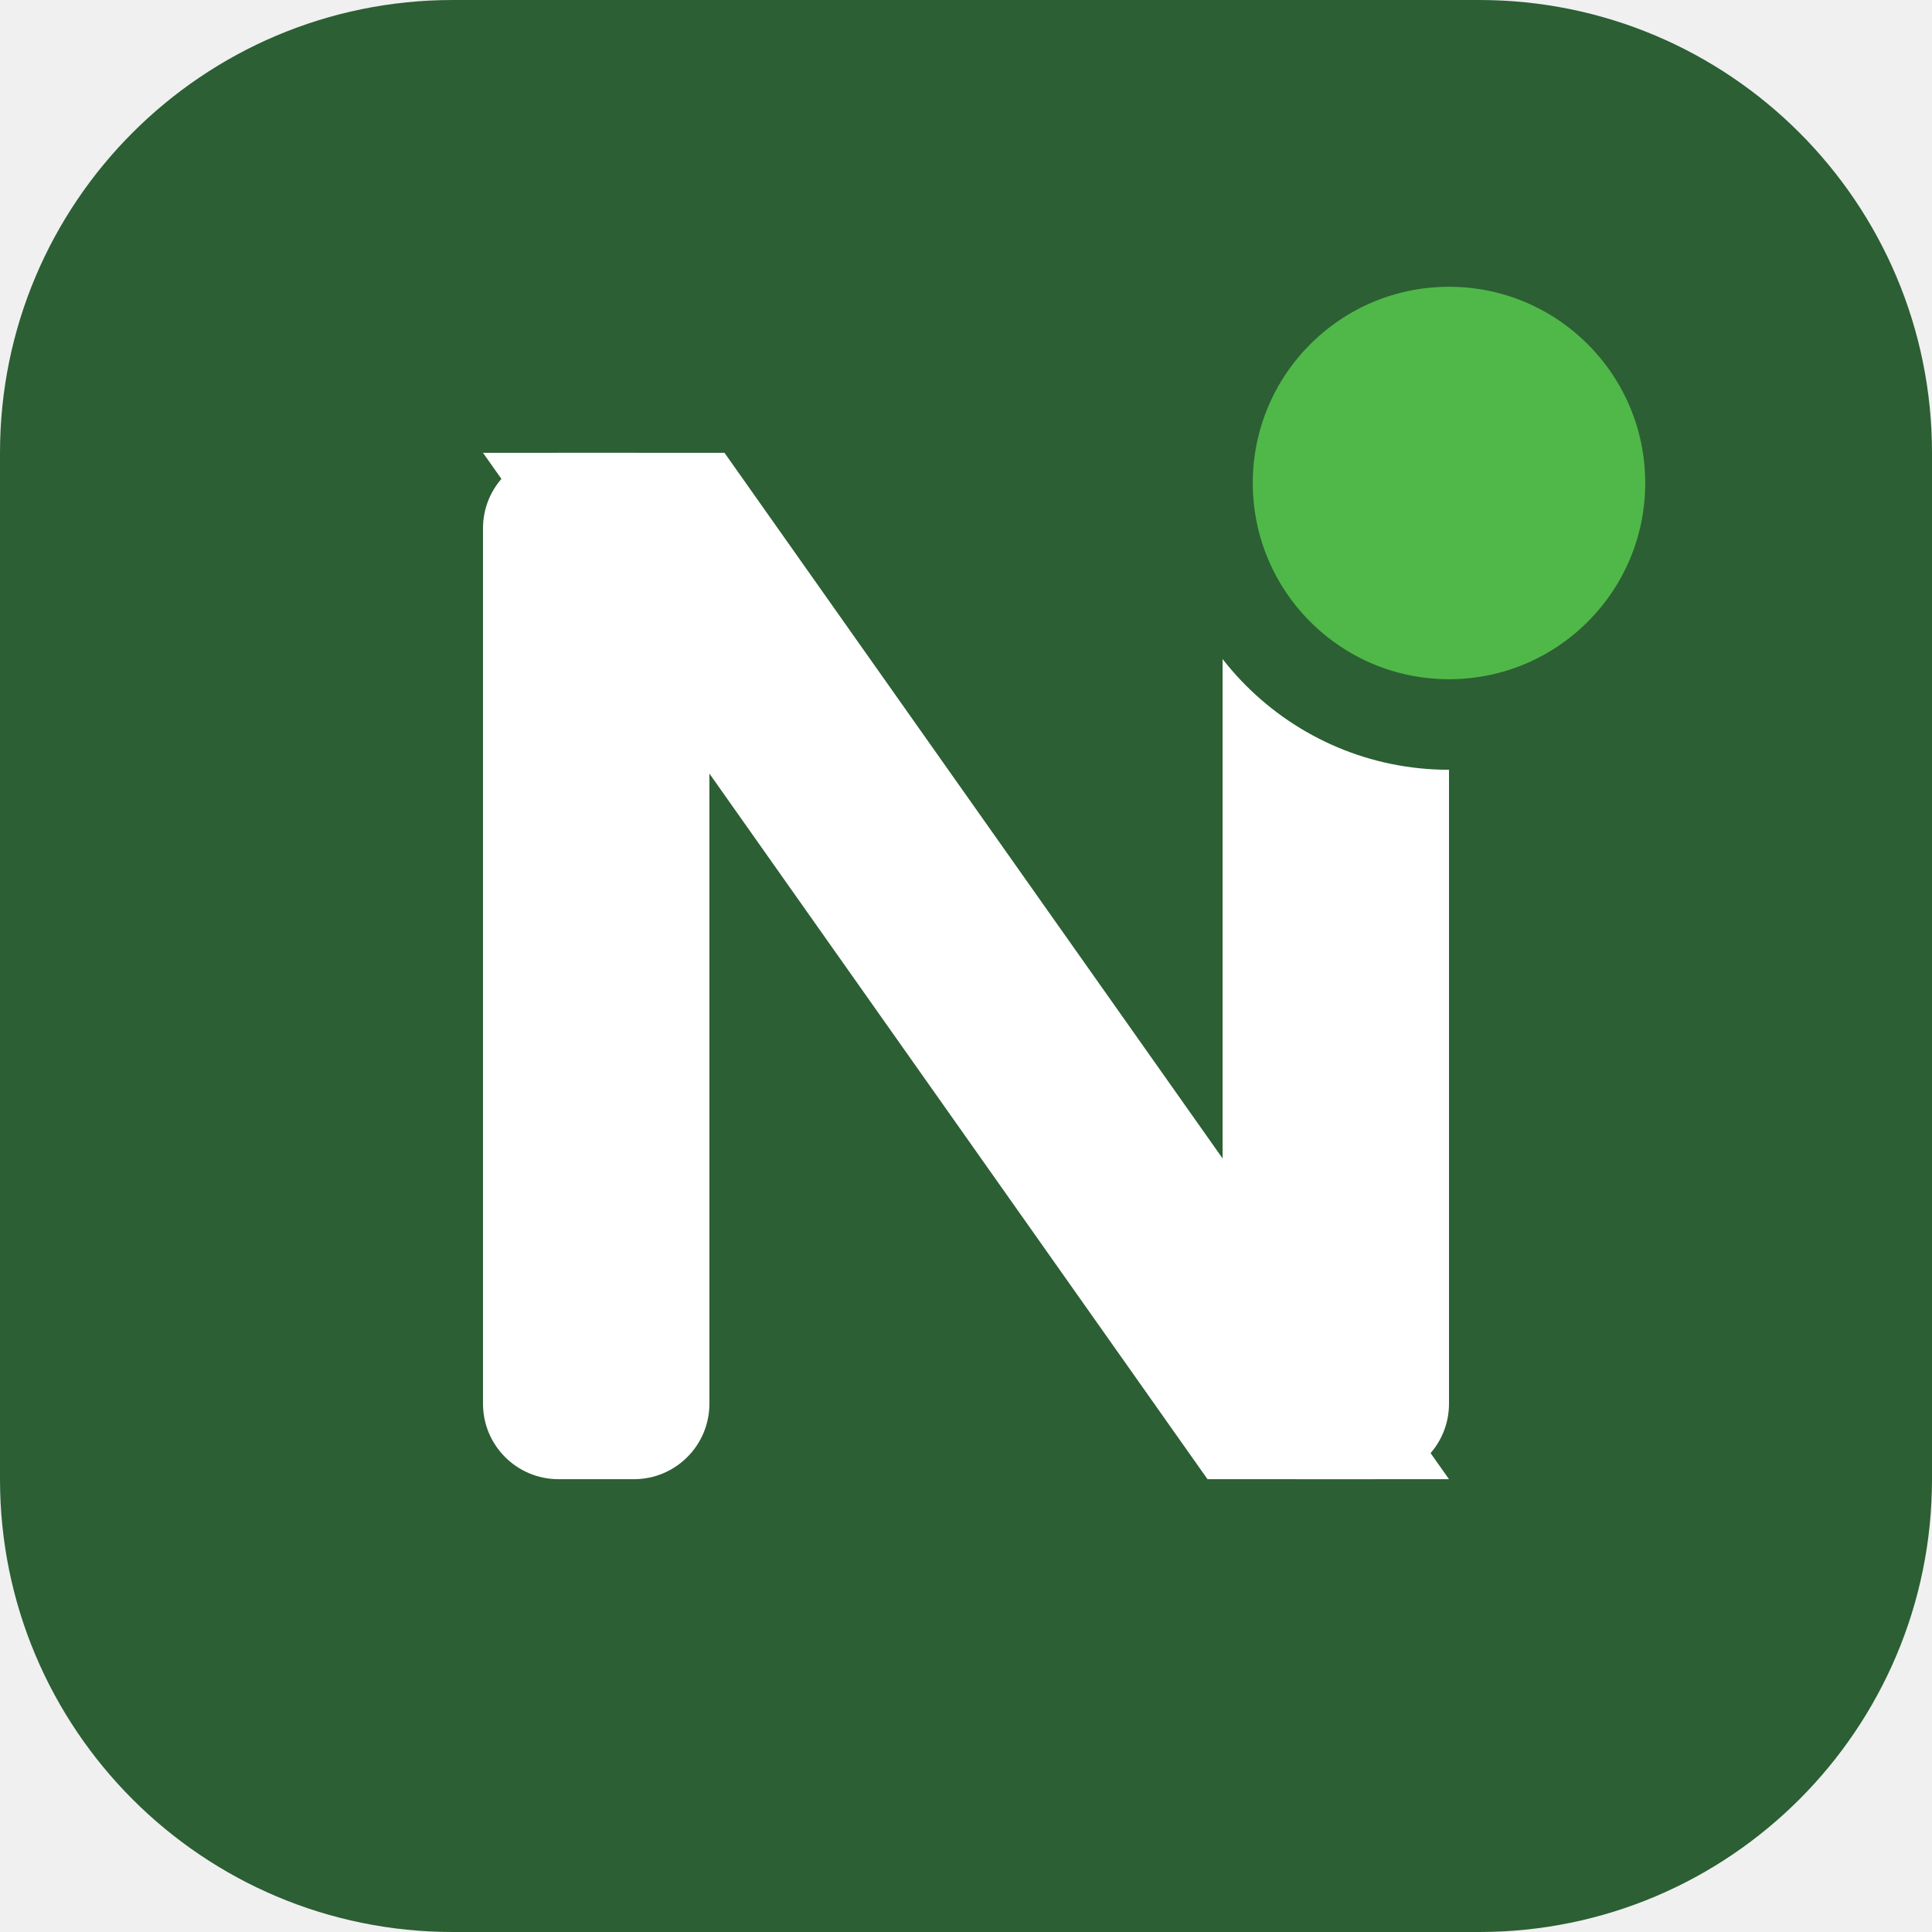
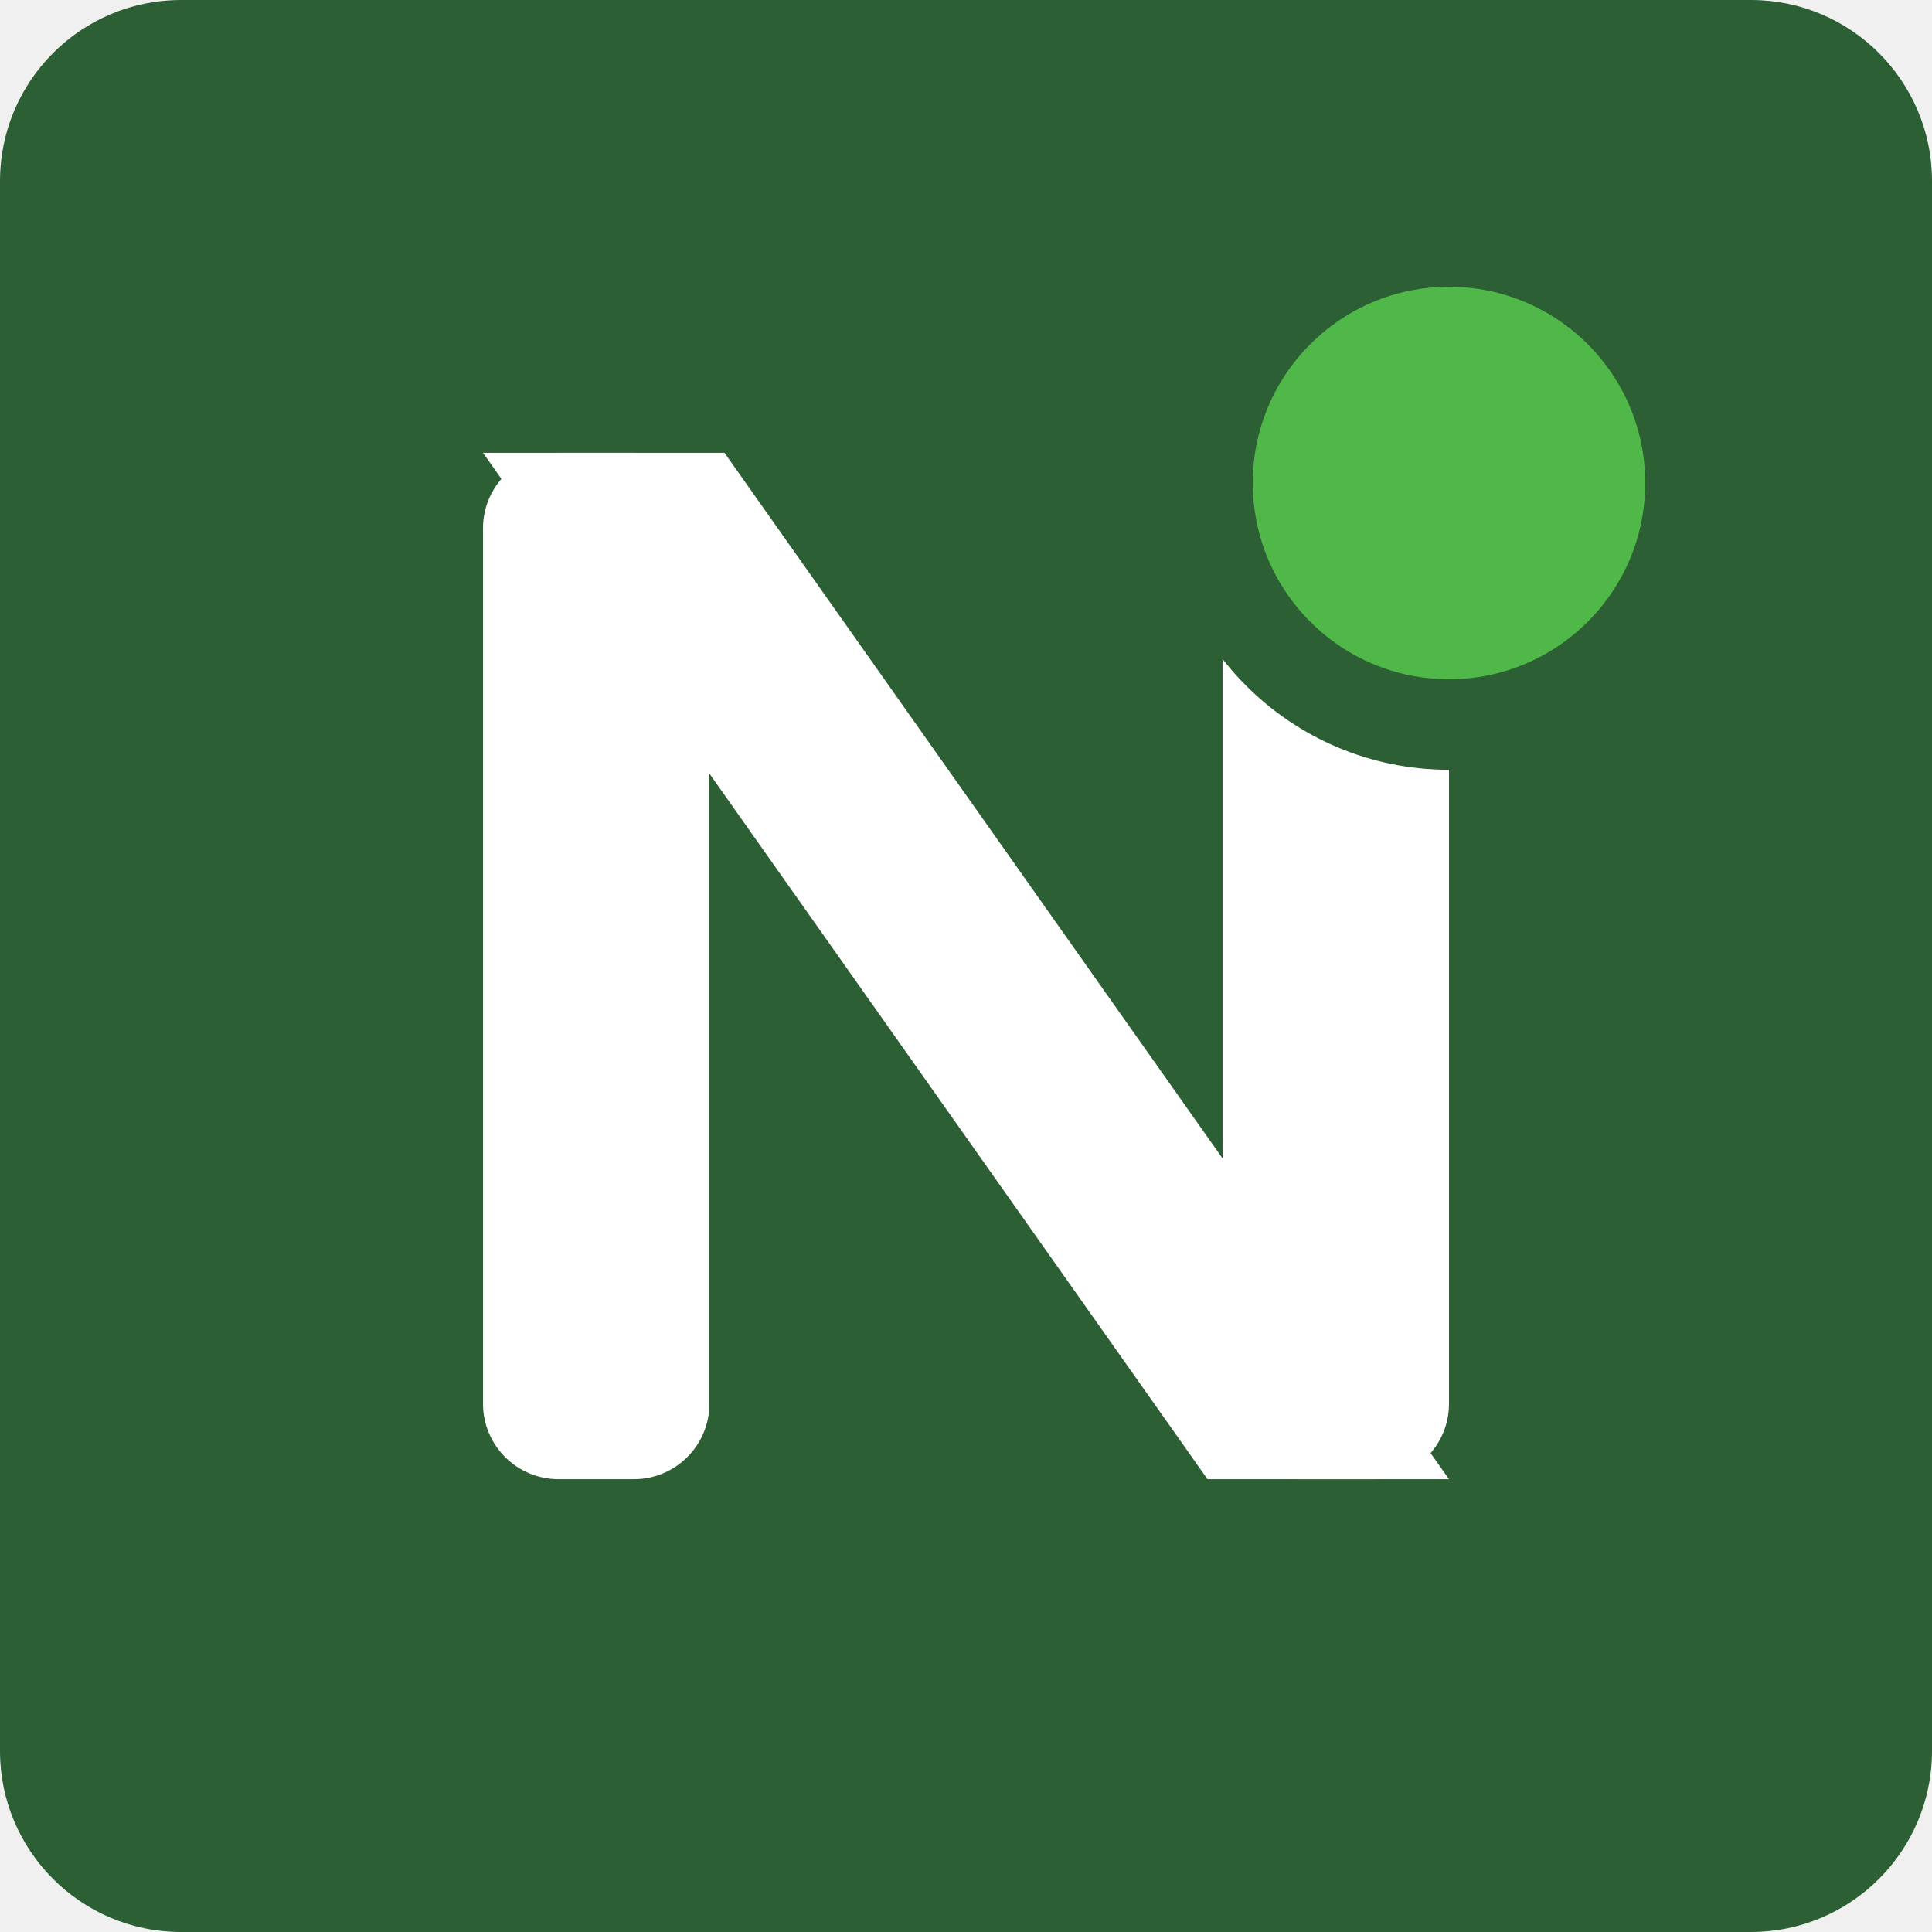
<svg xmlns="http://www.w3.org/2000/svg" viewBox="0 0 64 64" role="img" aria-label="Nota">
-   <rect width="64" height="64" rx="15" fill="#2c5f34" />
+   <rect width="64" height="64" rx="6" fill="#2c5f34" />
  <g fill="#ffffff">
    <rect x="16" y="15" width="7.5" height="34" rx="2.5" />
    <rect x="40.5" y="15" width="7.5" height="34" rx="2.5" />
    <polygon points="16,15 24,15 48,49 40,49" />
  </g>
  <circle cx="48" cy="16" r="8" fill="#50b848" stroke="#2c5f34" stroke-width="3" />
</svg>
